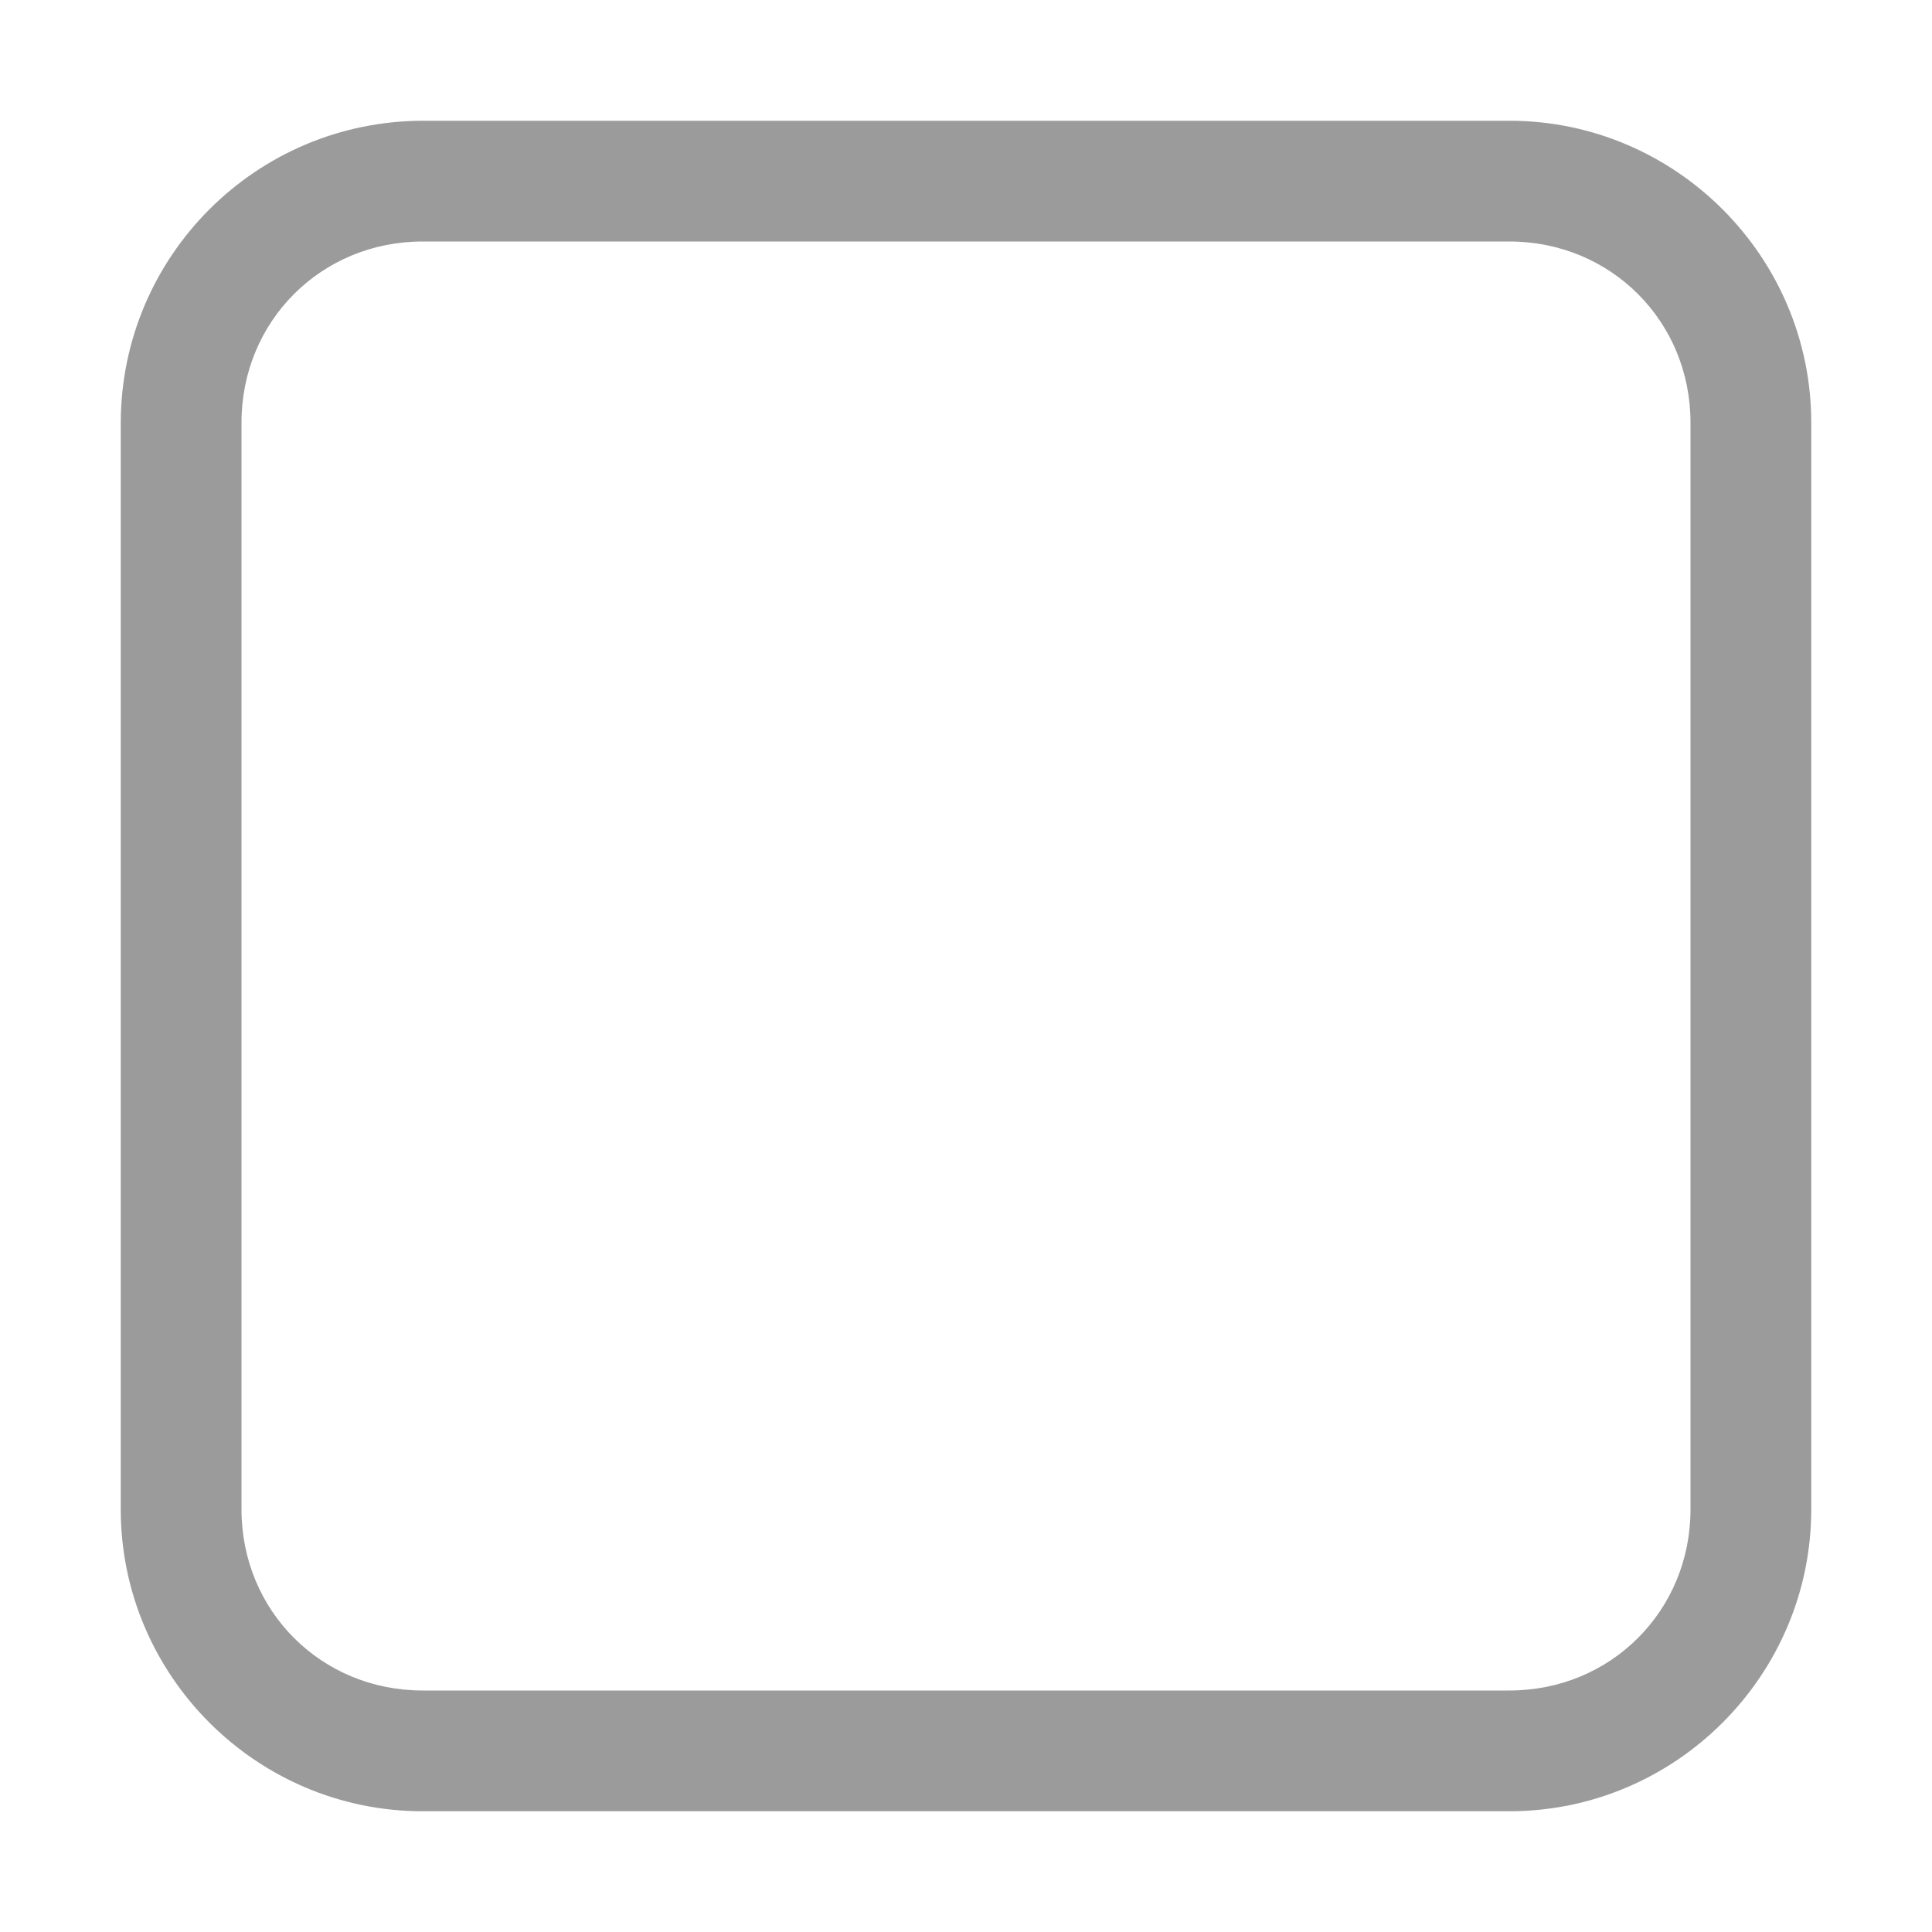
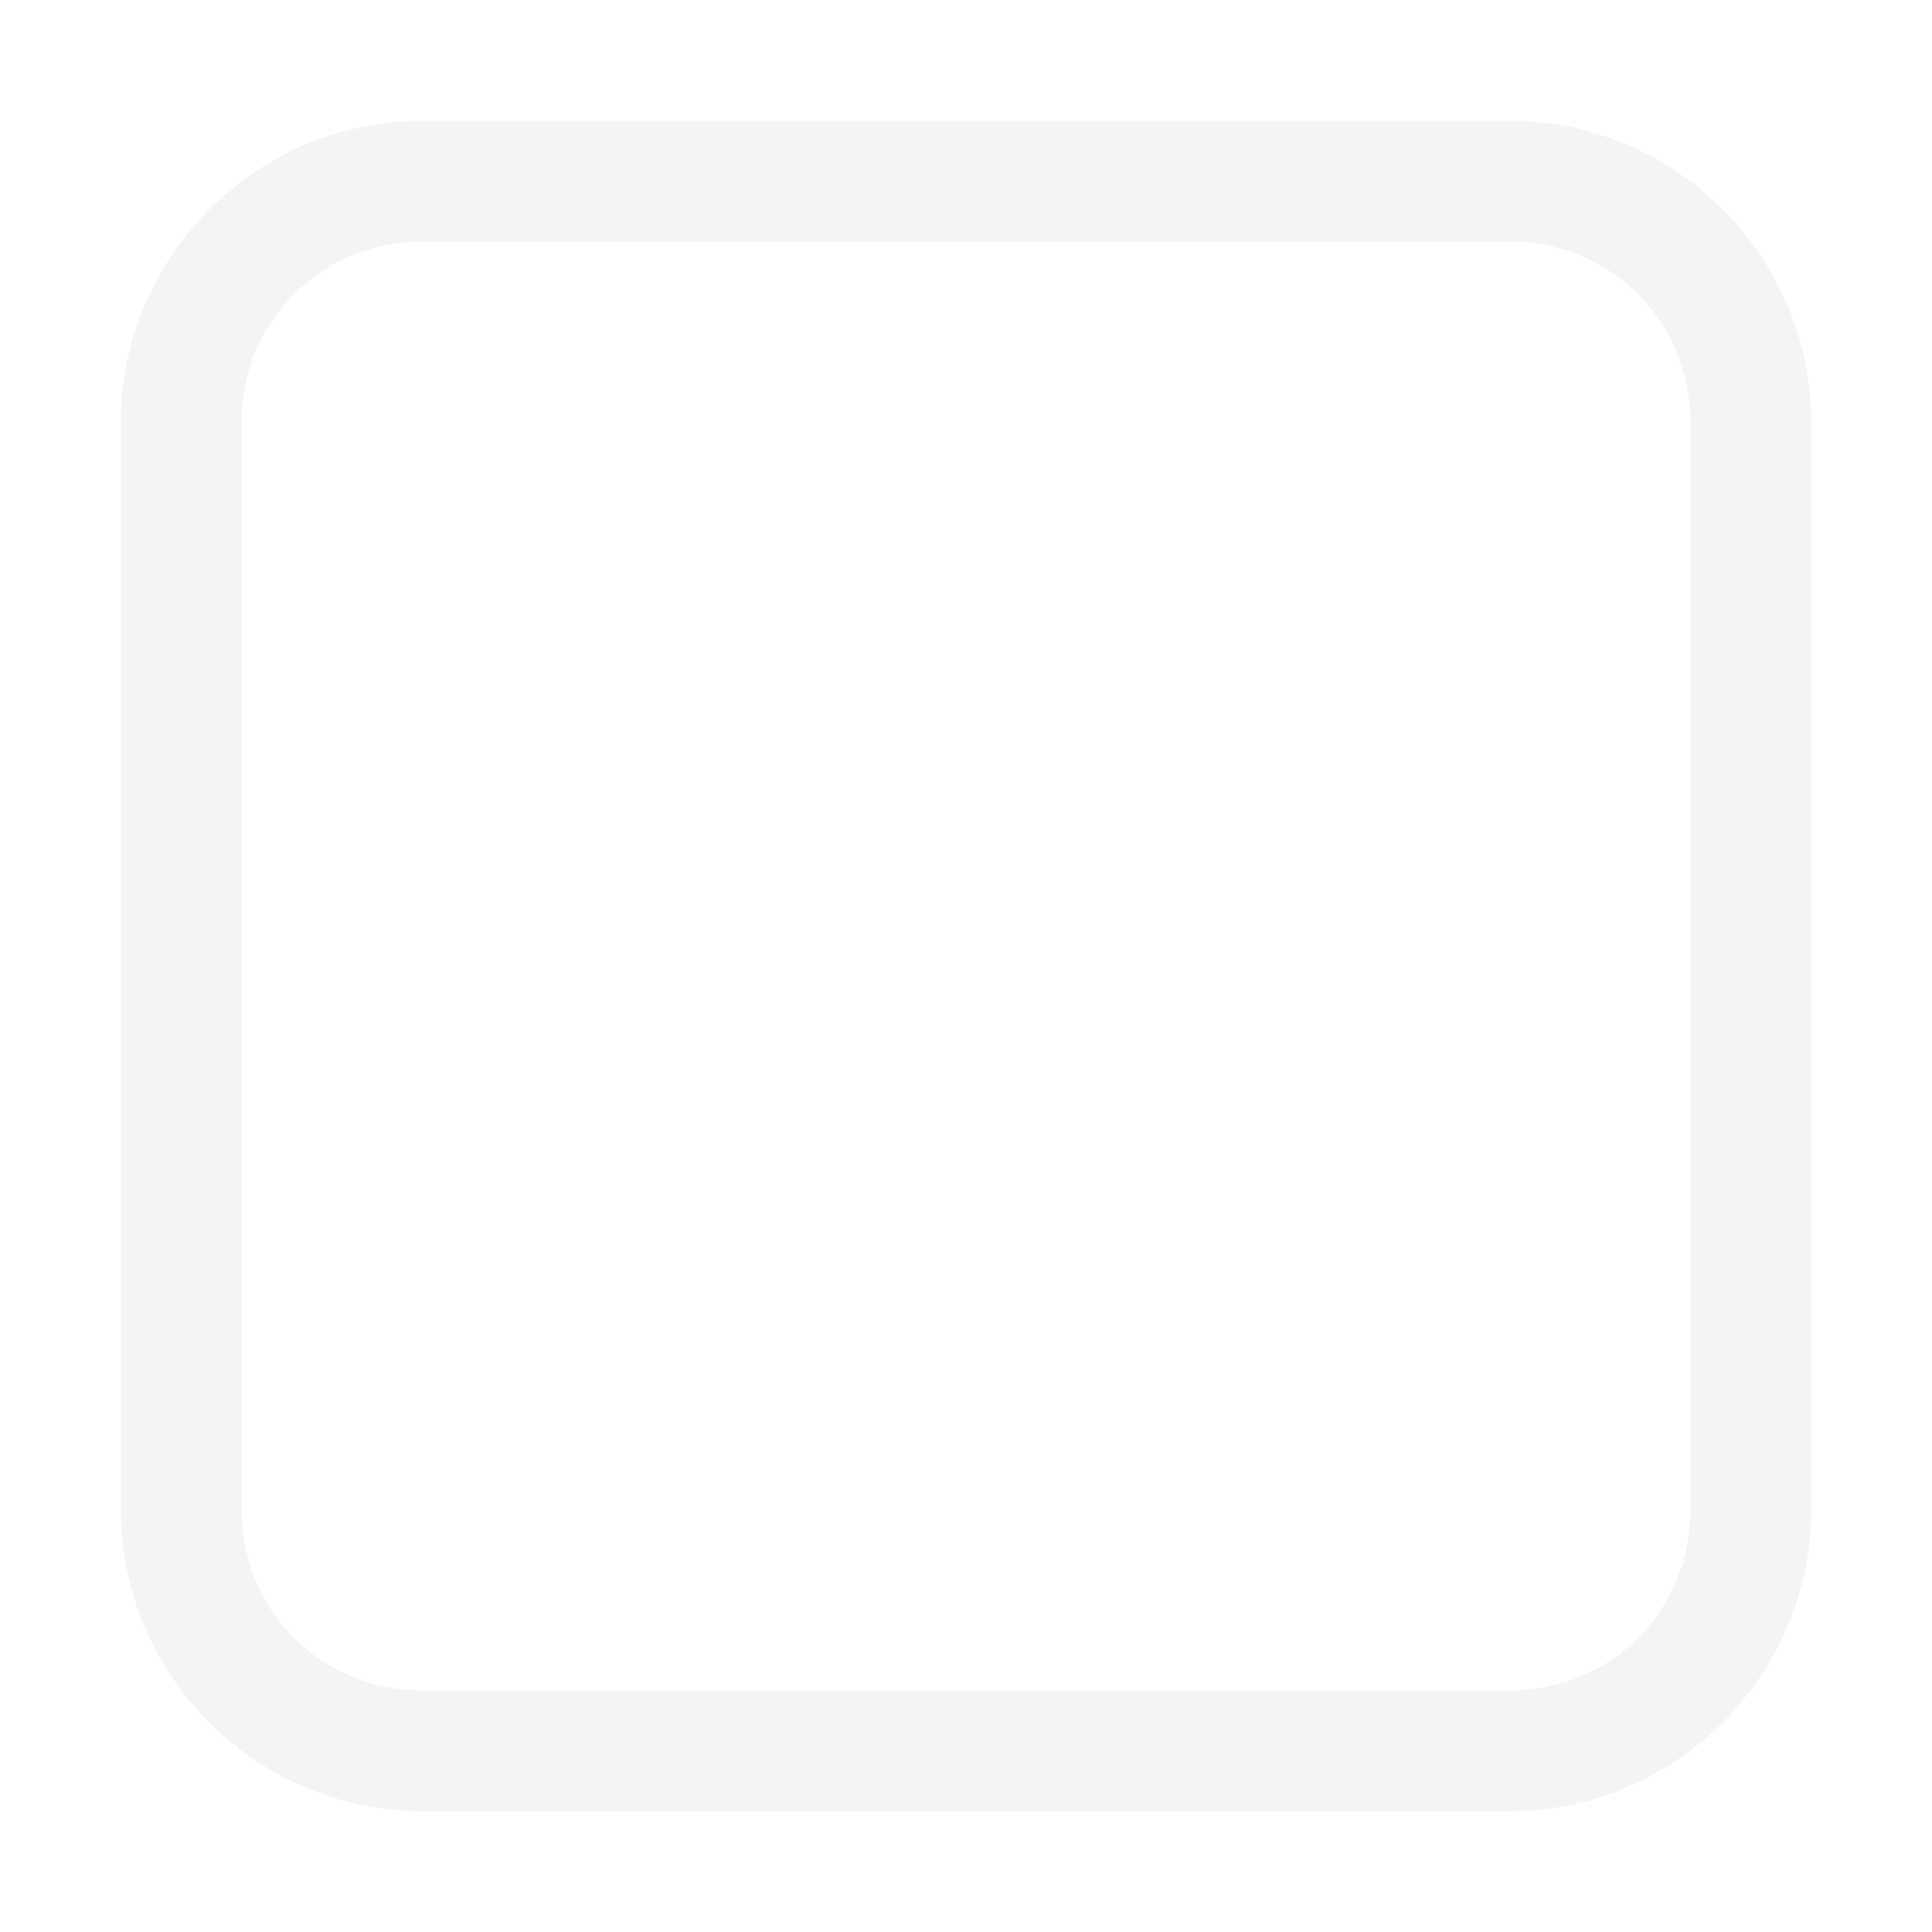
<svg xmlns="http://www.w3.org/2000/svg" width="16" height="16" version="1.1" id="svg4">
  <defs id="defs8" />
-   <path d="M3.5 1A2.506 2.506 0 0 0 1 3.5v9C1 13.876 2.124 15 3.5 15h9c1.376 0 2.5-1.124 2.5-2.5v-9C15 2.124 13.876 1 12.5 1zm0 1h9c.84 0 1.5.66 1.5 1.5v9c0 .84-.66 1.5-1.5 1.5h-9c-.84 0-1.5-.66-1.5-1.5v-9C2 2.66 2.66 2 3.5 2z" style="line-height:normal;font-variant-ligatures:normal;font-variant-position:normal;font-variant-caps:normal;font-variant-numeric:normal;font-variant-alternates:normal;font-feature-settings:normal;text-indent:0;text-align:start;text-decoration-line:none;text-decoration-style:solid;text-decoration-color:#000;text-transform:none;text-orientation:mixed;shape-padding:0;isolation:auto;mix-blend-mode:normal;marker:none;stroke:none;stroke-opacity:1;fill:#9b9b9b;fill-opacity:1" color="#000" font-weight="400" font-family="sans-serif" white-space="normal" overflow="visible" fill="context-fill" stroke="context-stroke" fill-opacity="context-fill-opacity" stroke-opacity="context-stroke-opacity" id="path2" />
+   <path d="M3.5 1A2.506 2.506 0 0 0 1 3.5v9C1 13.876 2.124 15 3.5 15h9c1.376 0 2.5-1.124 2.5-2.5v-9C15 2.124 13.876 1 12.5 1zm0 1h9c.84 0 1.5.66 1.5 1.5v9c0 .84-.66 1.5-1.5 1.5h-9c-.84 0-1.5-.66-1.5-1.5v-9C2 2.66 2.66 2 3.5 2z" style="line-height:normal;font-variant-ligatures:normal;font-variant-position:normal;font-variant-caps:normal;font-variant-numeric:normal;font-variant-alternates:normal;font-feature-settings:normal;text-indent:0;text-align:start;text-decoration-line:none;text-decoration-style:solid;text-decoration-color:#17191e;text-transform:none;text-orientation:mixed;shape-padding:0;isolation:auto;mix-blend-mode:normal;marker:none;stroke:none;stroke-opacity:1;fill:#f4f4f7;fill-opacity:1" color="#17191e" font-weight="400" font-family="sans-serif" white-space="normal" overflow="visible" fill="context-fill" stroke="context-stroke" fill-opacity="context-fill-opacity" stroke-opacity="context-stroke-opacity" id="path2" />
</svg>
